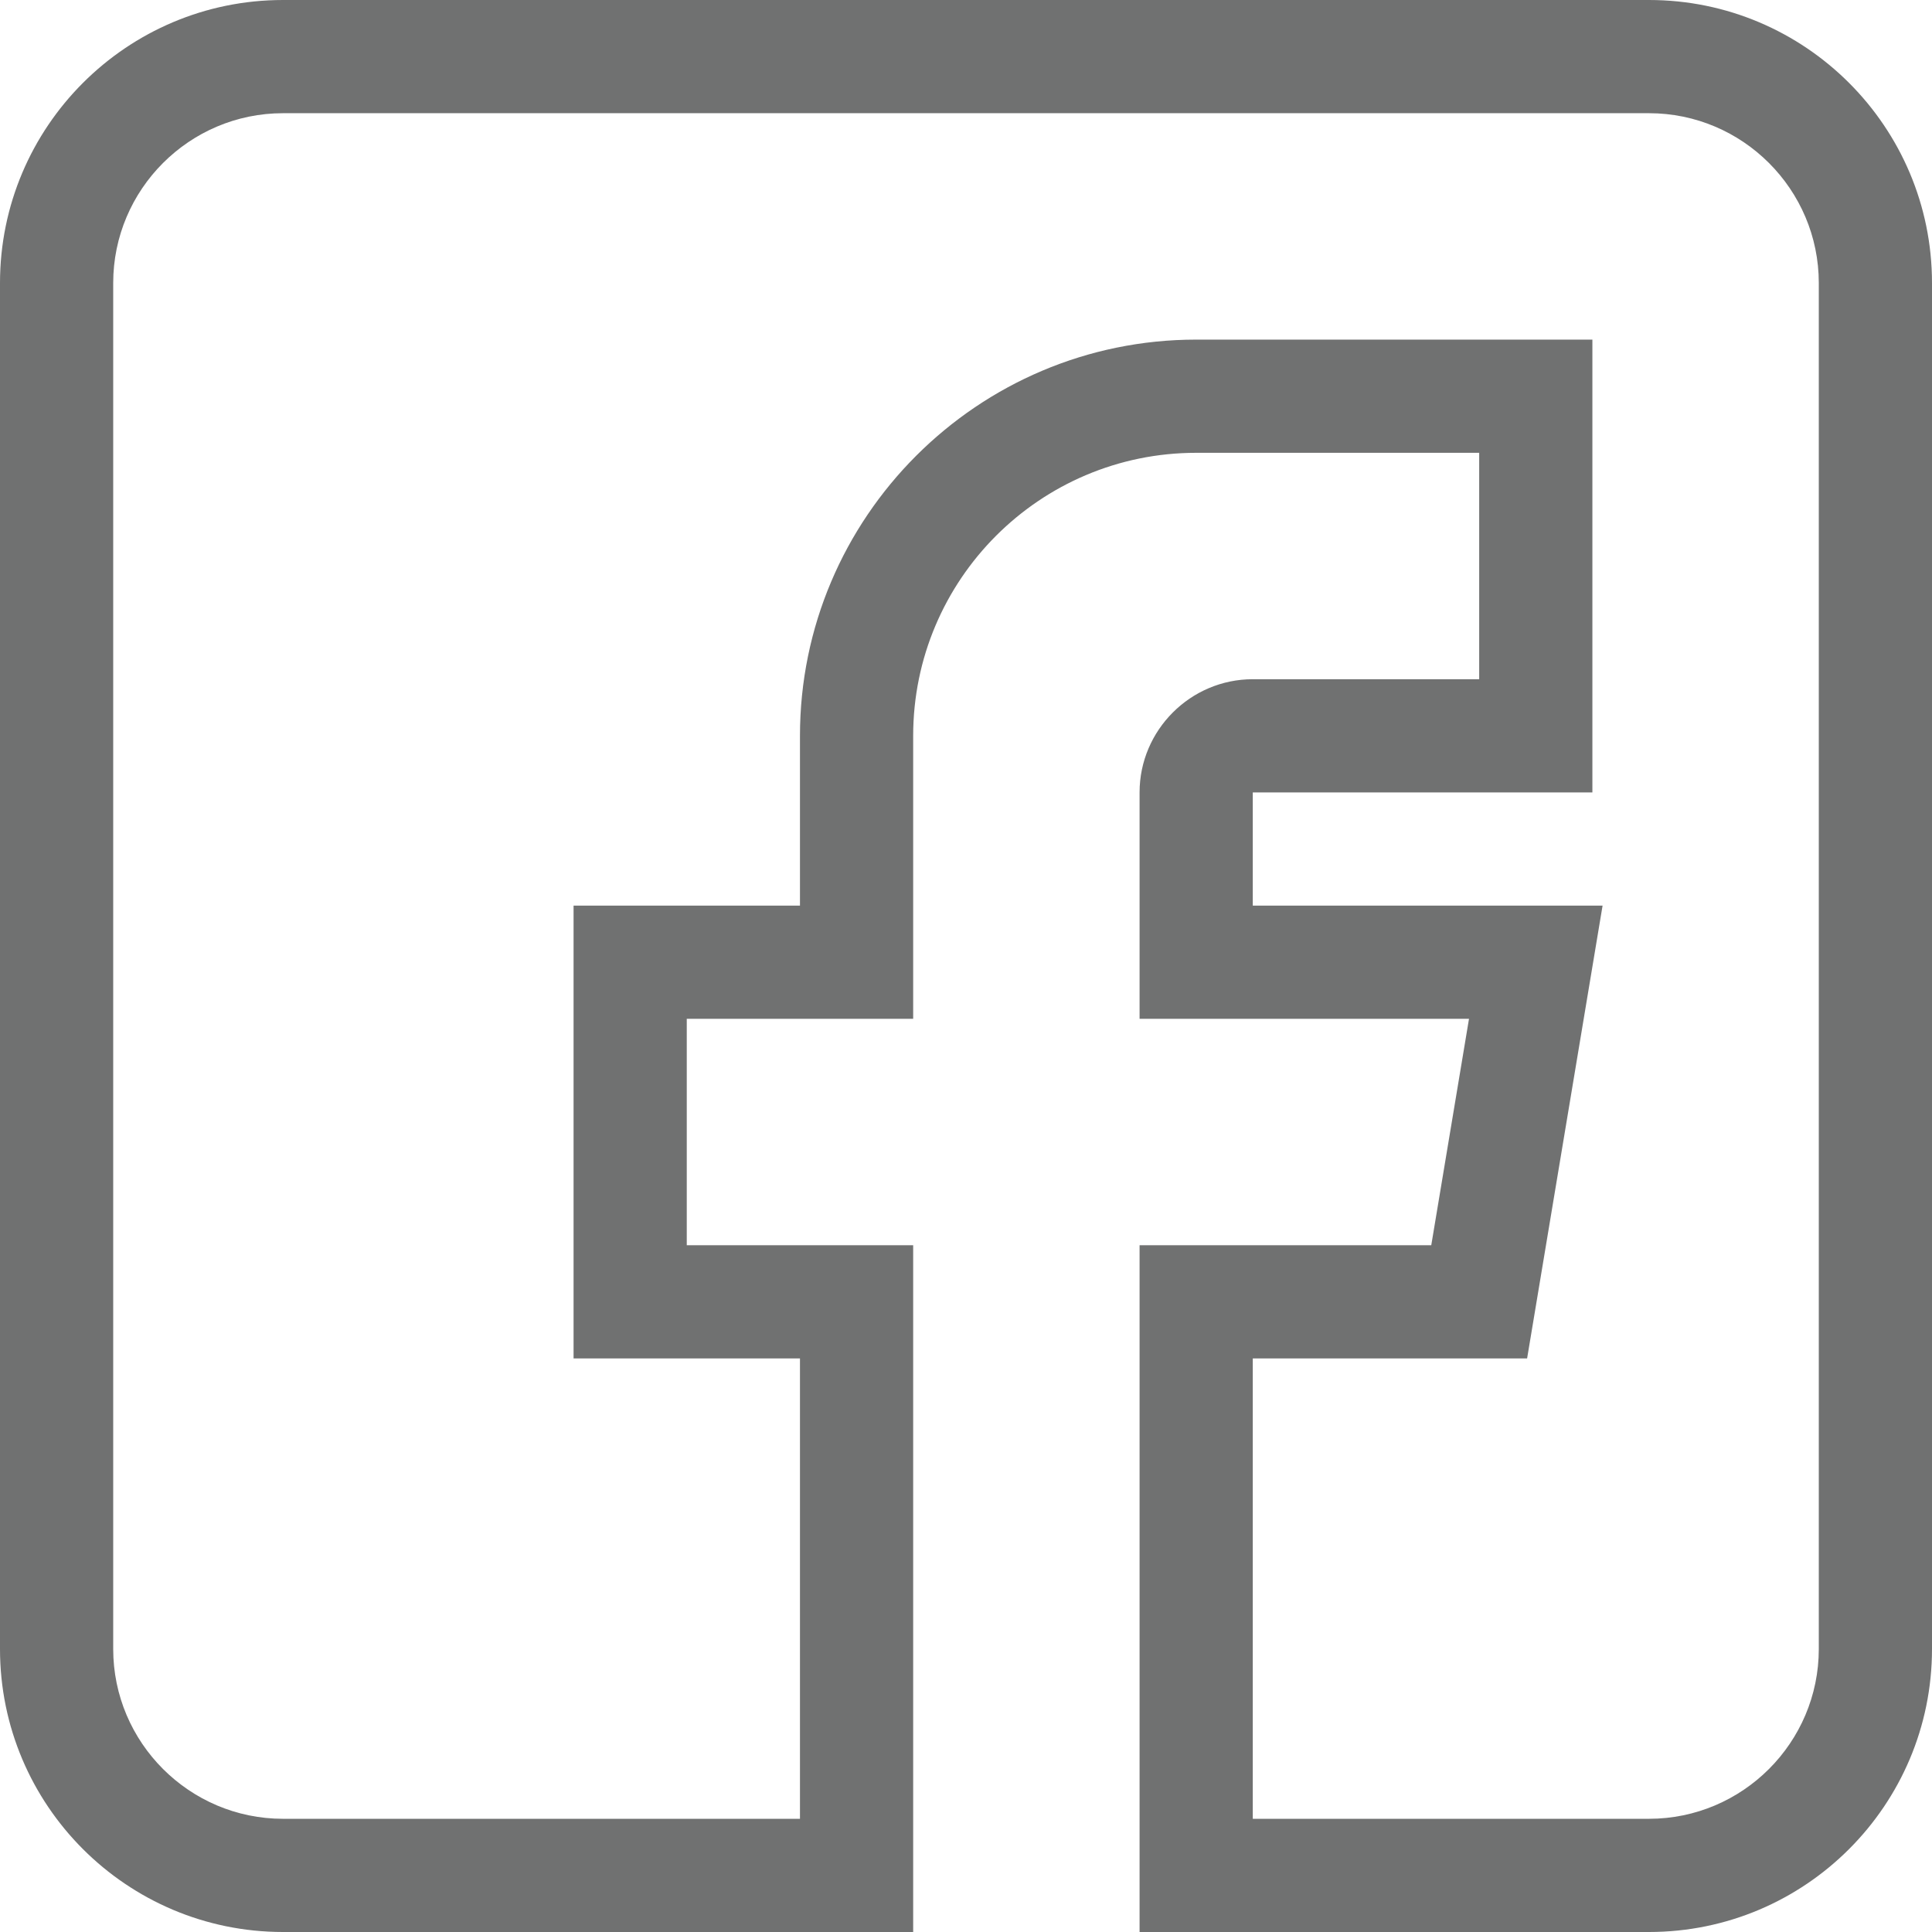
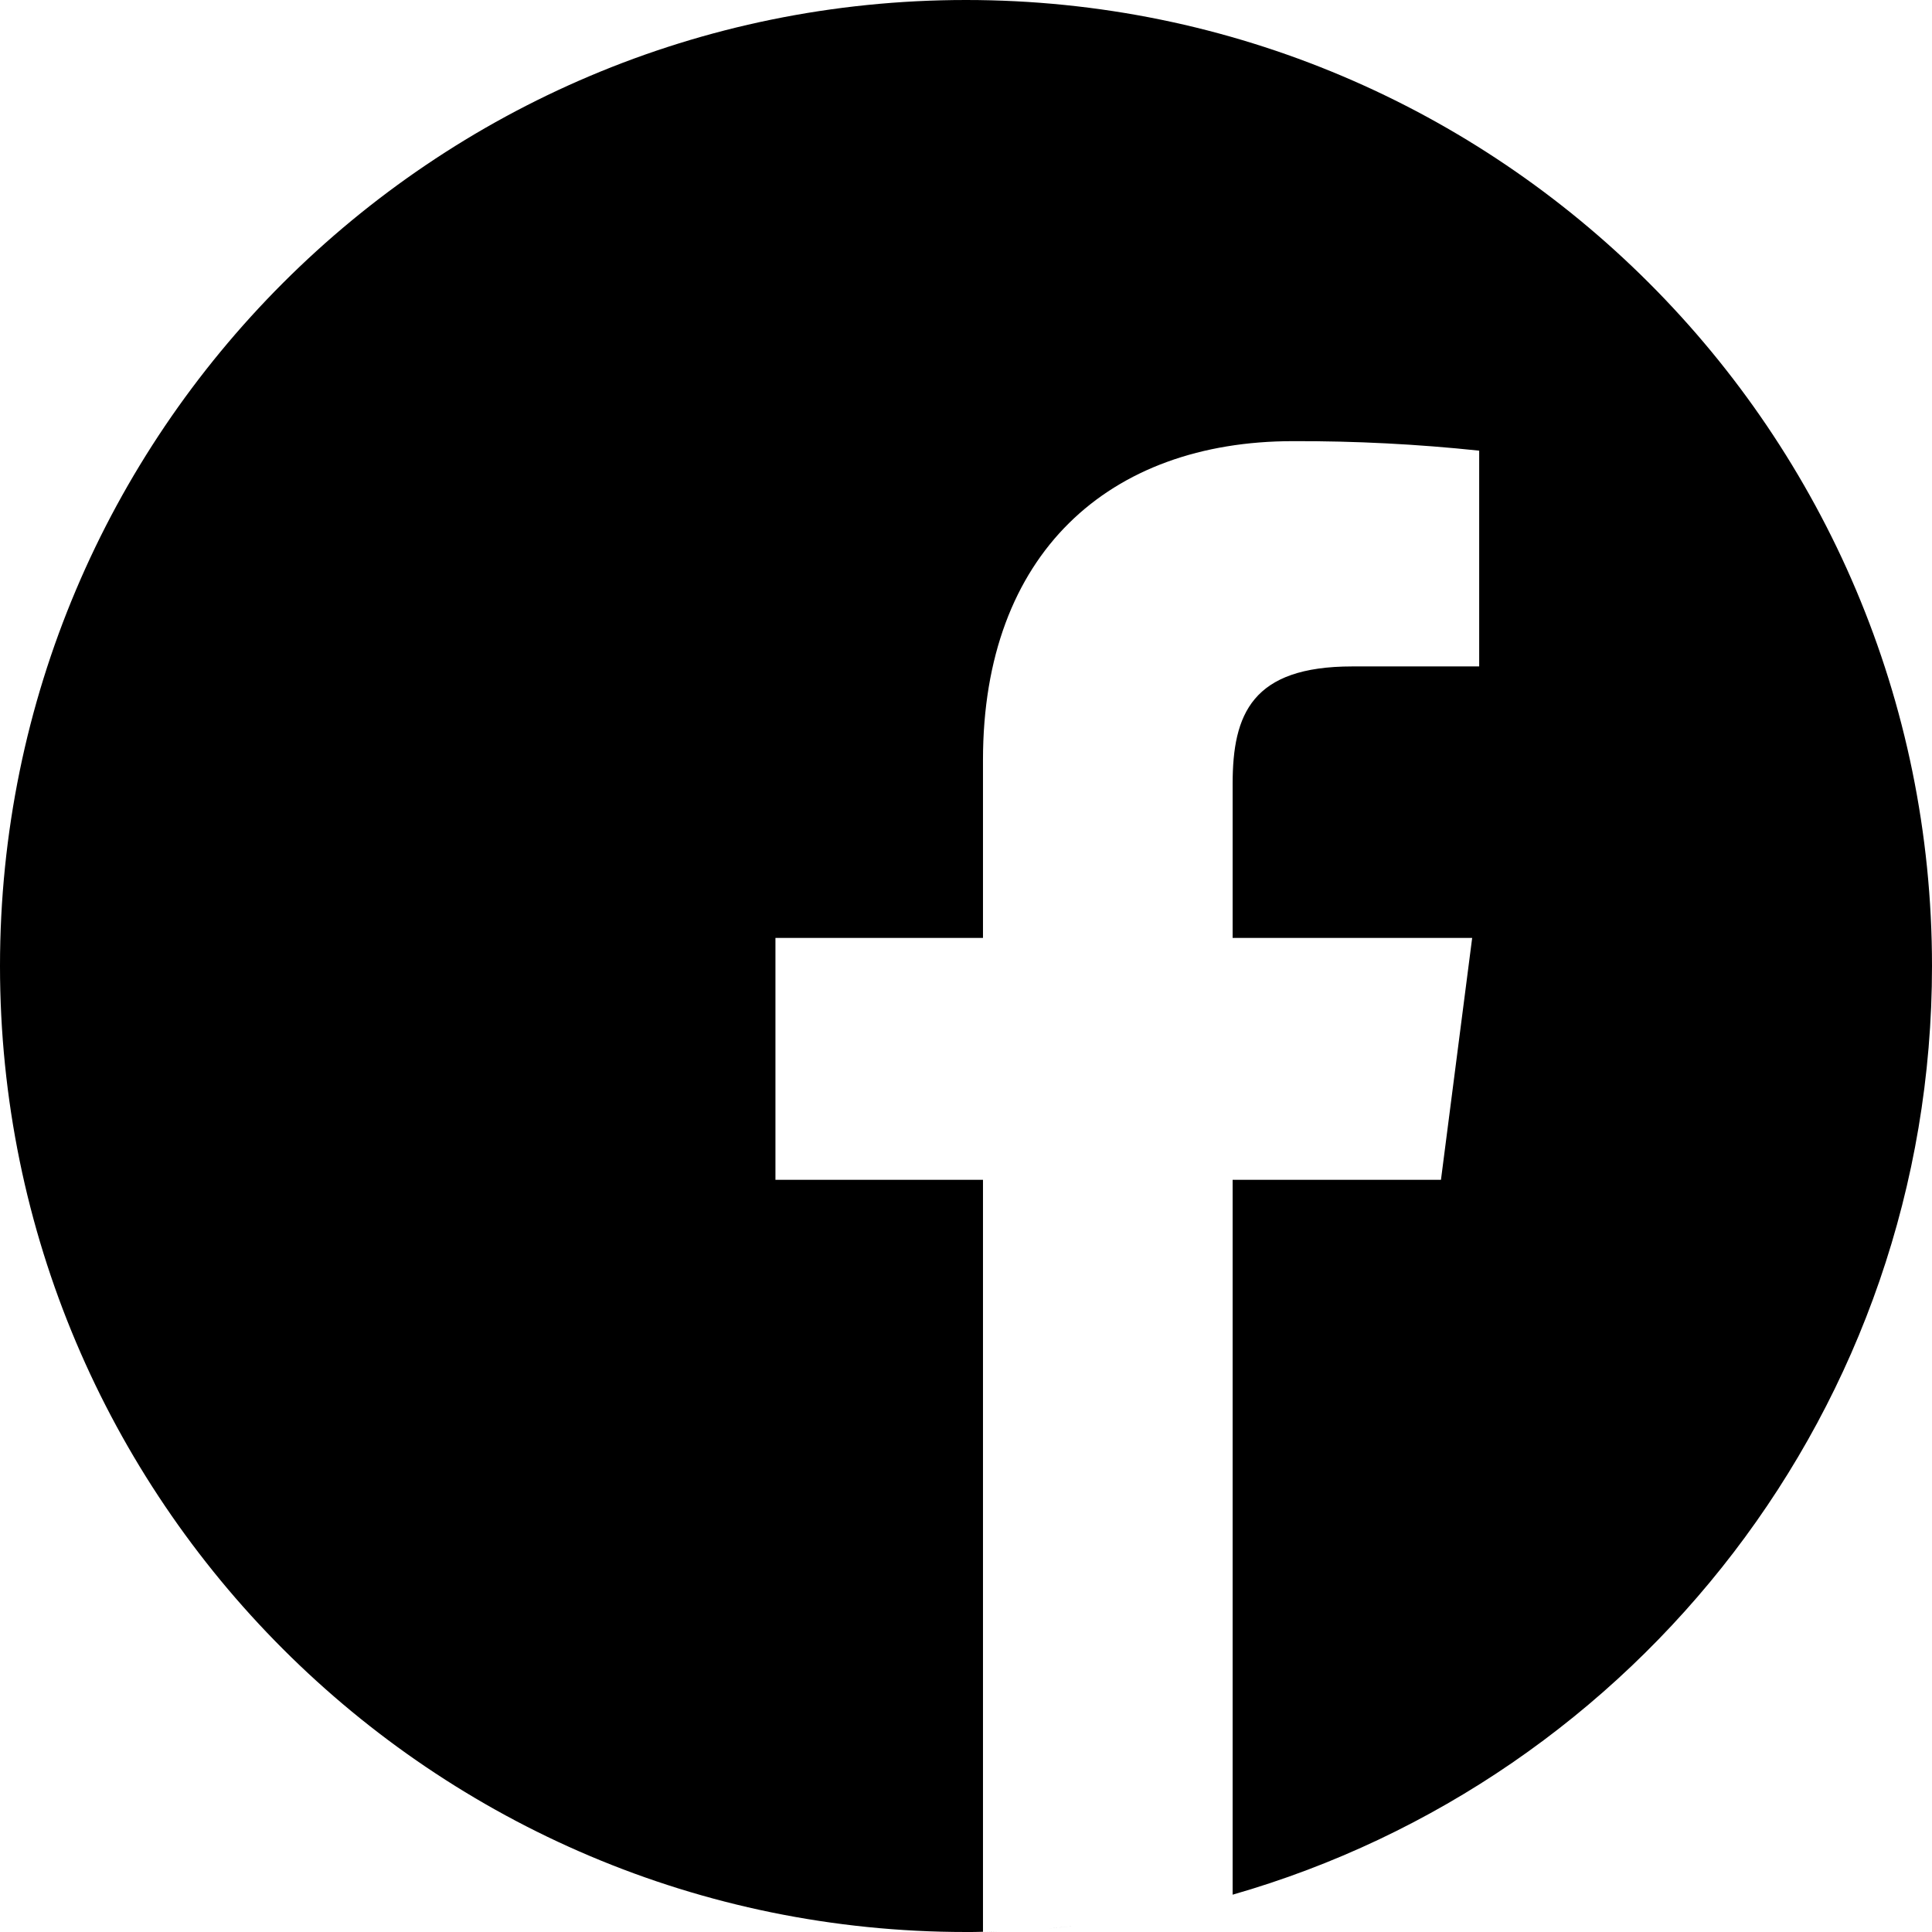
- <svg xmlns="http://www.w3.org/2000/svg" version="1.1" id="Layer_1" x="0px" y="0px" viewBox="0 0 512 512" style="enable-background:new 0 0 512 512;" xml:space="preserve">
-   <style type="text/css">
- 	.st0{fill:#707171;}
- </style>
-   <path class="st0" d="M75,512h167V330h-60v-60h60v-75c0-41.4,33.6-75,75-75h75v60h-60c-16.5,0-30,13.5-30,30v60h87.3l-10,60H302v182  h135c41.4,0,75-33.6,75-75V75c0-41.4-33.6-75-75-75H75C33.6,0,0,33.6,0,75v362C0,478.4,33.6,512,75,512z M30,75  c0-24.8,20.2-45,45-45h362c24.8,0,45,20.2,45,45v362c0,24.8-20.2,45-45,45H332V360h72.7l20-120H332v-30h90V90H317  c-57.9,0-105,47.1-105,105v45h-60v120h60v122H75c-24.8,0-45-20.2-45-45V75z" />
+ <svg xmlns="http://www.w3.org/2000/svg" width="180.62mm" height="180.62mm" viewBox="0 0 512 512">
+   <path d="M297.28,508.67q-3.21.52-6.42,1Q294.07,509.19,297.28,508.67Z" transform="translate(0 0)" />
+   <path d="M302.4,507.79l-3.06.54Z" transform="translate(0 0)" />
+   <path d="M285.14,510.34q-3.75.42-7.53.74Q281.39,510.77,285.14,510.34Z" transform="translate(0 0)" />
+   <path d="M290.05,509.74c-1.19.16-2.4.31-3.6.45C287.65,510.05,288.86,509.9,290.05,509.74Z" transform="translate(0 0)" />
+   <path d="M309.37,506.41l-2.71.57Z" transform="translate(0 0)" />
+   <path d="M326.66,502.11l-2.18.61Z" transform="translate(0 0)" />
+   <path d="M321.43,503.54l-2.37.62Z" transform="translate(0 0)" />
+   <path d="M314.59,505.25l-2.52.57Z" transform="translate(0 0)" />
+   <path d="M277.53,511.09q-2,.17-4,.3Q275.51,511.26,277.53,511.09Z" transform="translate(0 0)" />
+   <path d="M512,256C512,114.64,397.36,0,256,0S0,114.64,0,256,114.64,512,256,512c1.5,0,3,0,4.5-.06V312.66h-55v-64.1h55V201.39c0-54.7,33.39-84.48,82.19-84.48A454.76,454.76,0,0,1,392,119.43v57.18H358.35c-26.55,0-31.69,12.61-31.69,31.12v40.83h63.48l-8.27,64.1H326.66V502.11C433.67,471.43,512,372.85,512,256Z" transform="translate(0 0)" />
+   <path d="M272.91,511.43c-2.66.17-5.34.31-8,.4C267.57,511.74,270.25,511.6,272.91,511.43Z" transform="translate(0 0)" />
+   <path d="M264.75,511.84c-1.41,0-2.83.08-4.25.1C261.92,511.92,263.34,511.88,264.75,511.84Z" transform="translate(0 0)" />
</svg>
